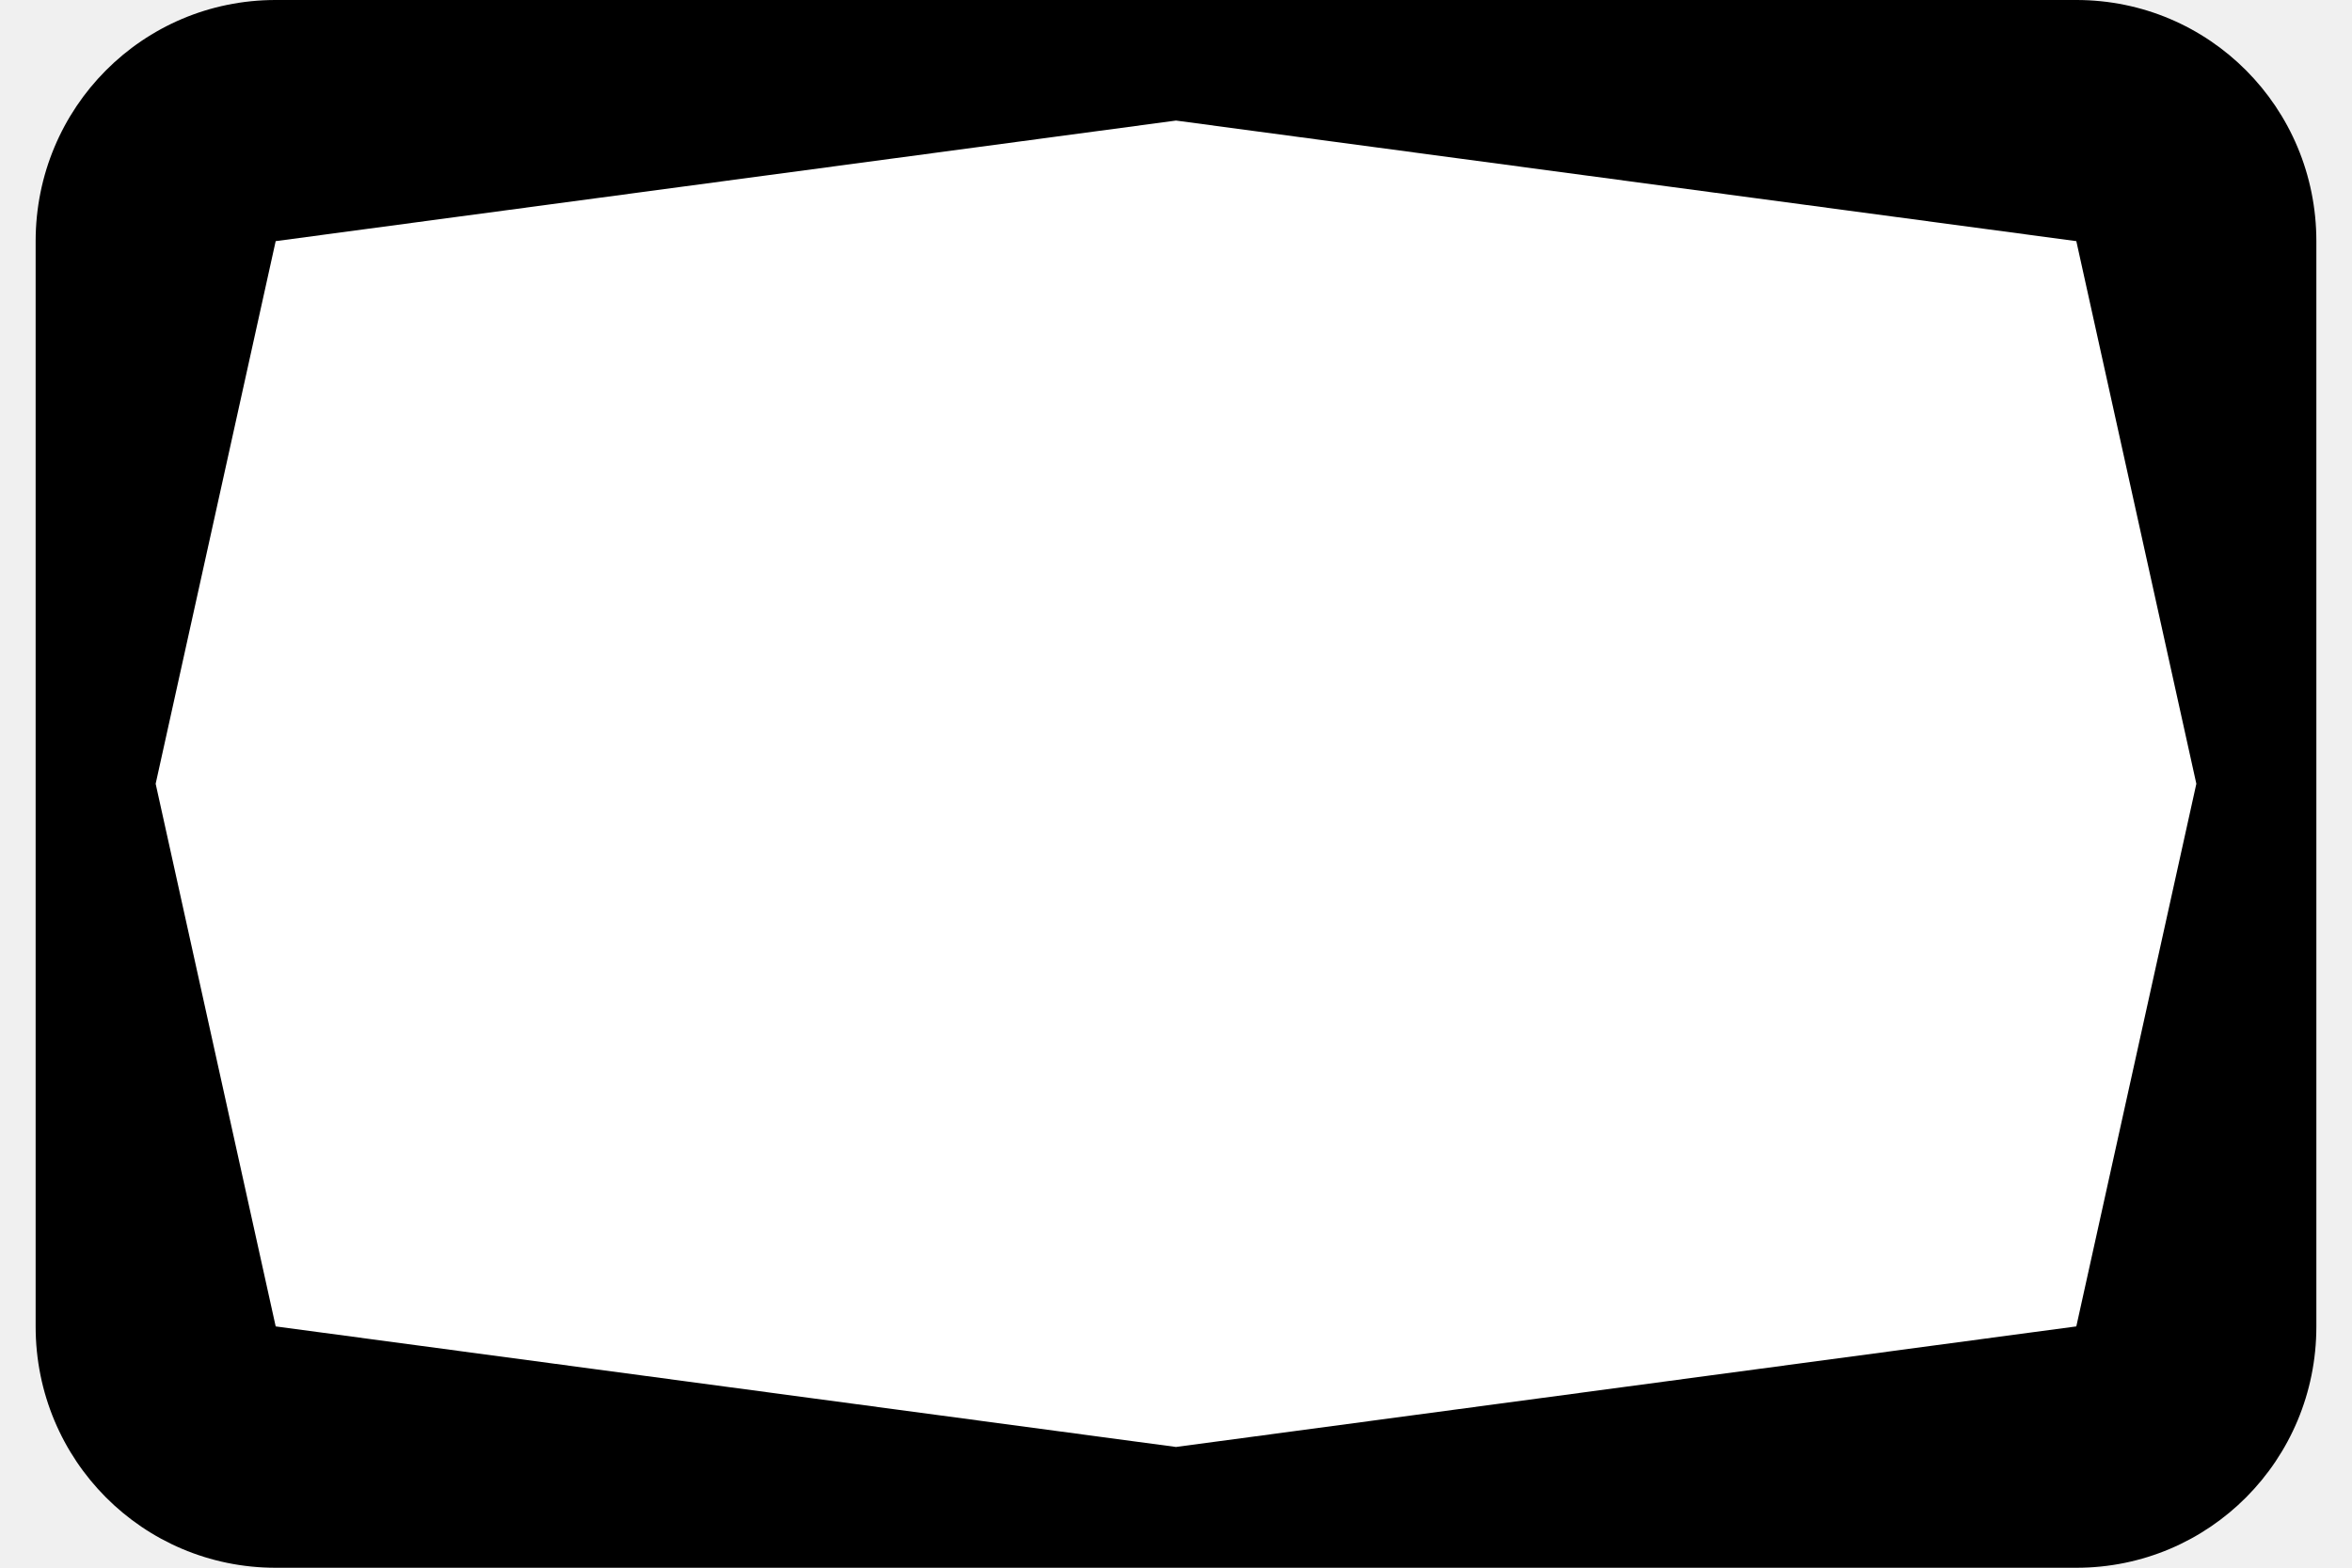
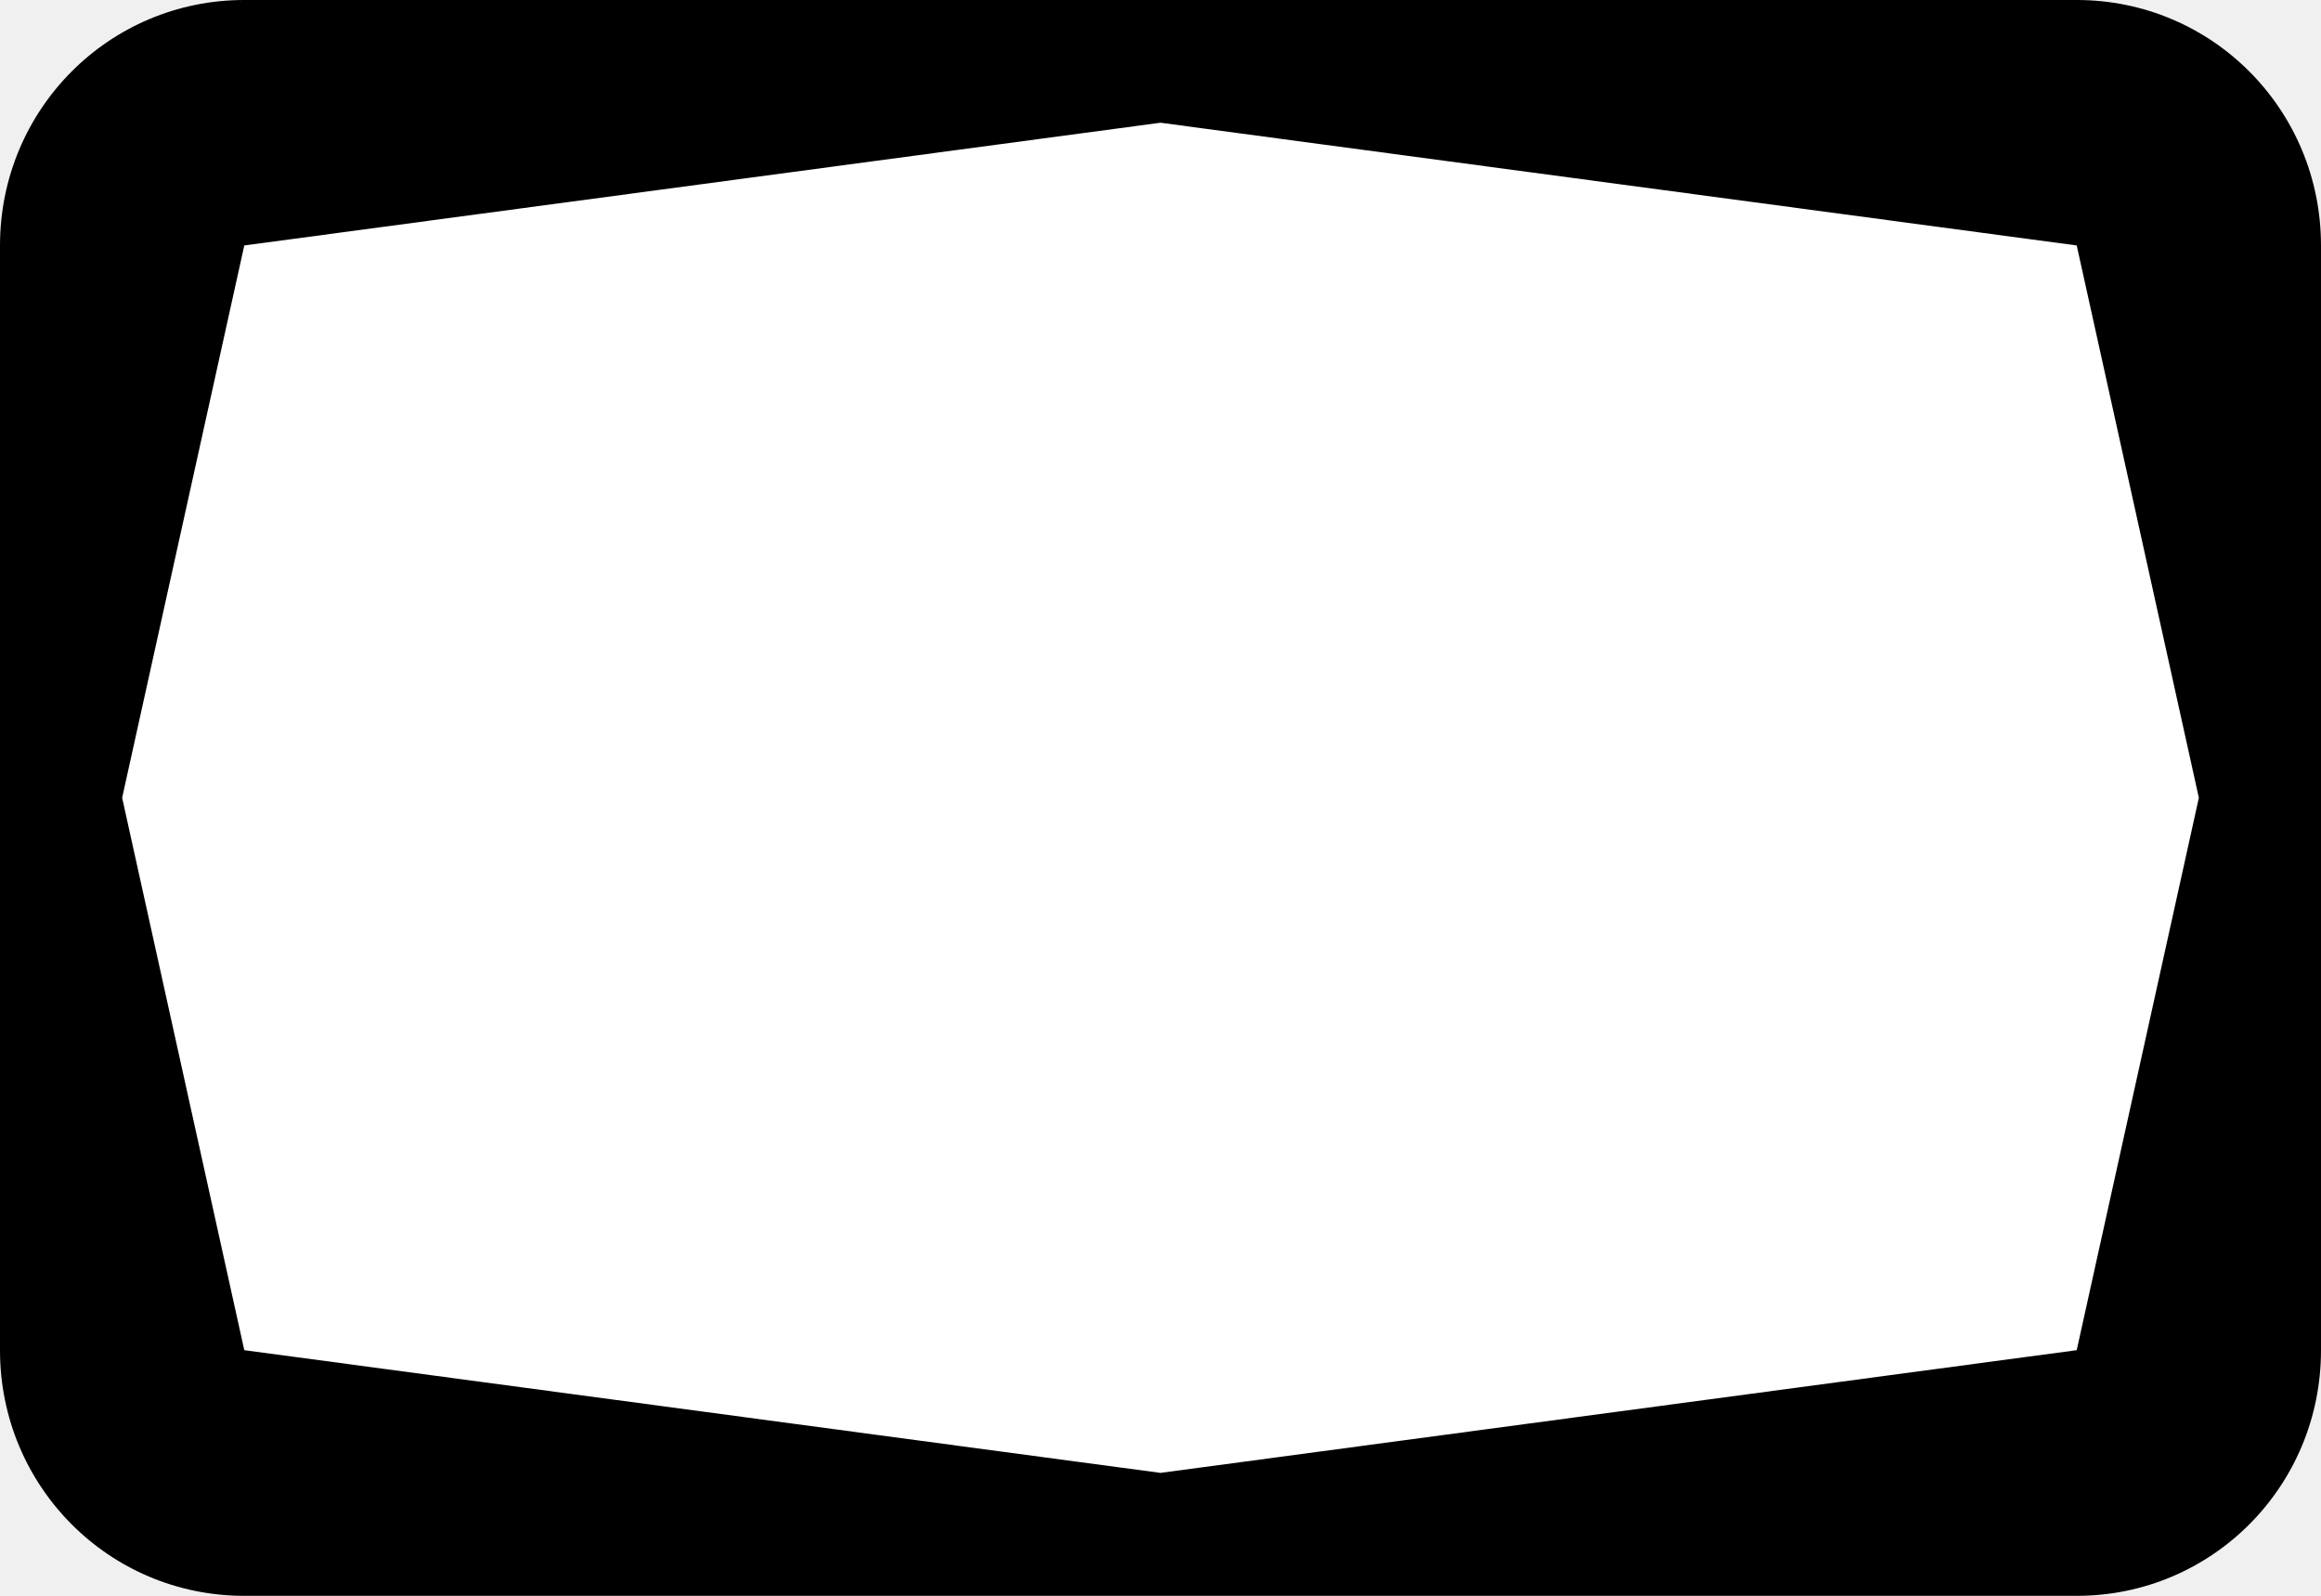
- <svg xmlns="http://www.w3.org/2000/svg" width="60" height="40" viewBox="0 0 32 22" version="1.1">
+ <svg xmlns="http://www.w3.org/2000/svg" width="64" height="44" viewBox="0 0 32 22" version="1.1">
  <rect transform="translate(1 1)" width="30" height="20" fill="white" />
  <g transform="translate(-0.9999996 -1029.362)">
    <path d="m 4.368,1029.362 c -1.866,0 -3.368,1.51 -3.368,3.385 v 15.231 c 0,1.875 1.502,3.385 3.368,3.385 H 29.632 c 1.866,0 3.368,-1.51 3.368,-3.385 v -15.231 c 0,-1.875 -1.502,-3.385 -3.368,-3.385 z M 17,1031.054 l 12.632,1.692 1.684,7.615 -1.684,7.615 -12.632,1.692 -12.632,-1.692 -1.684,-7.615 1.684,-7.615 z" />
  </g>
</svg>
